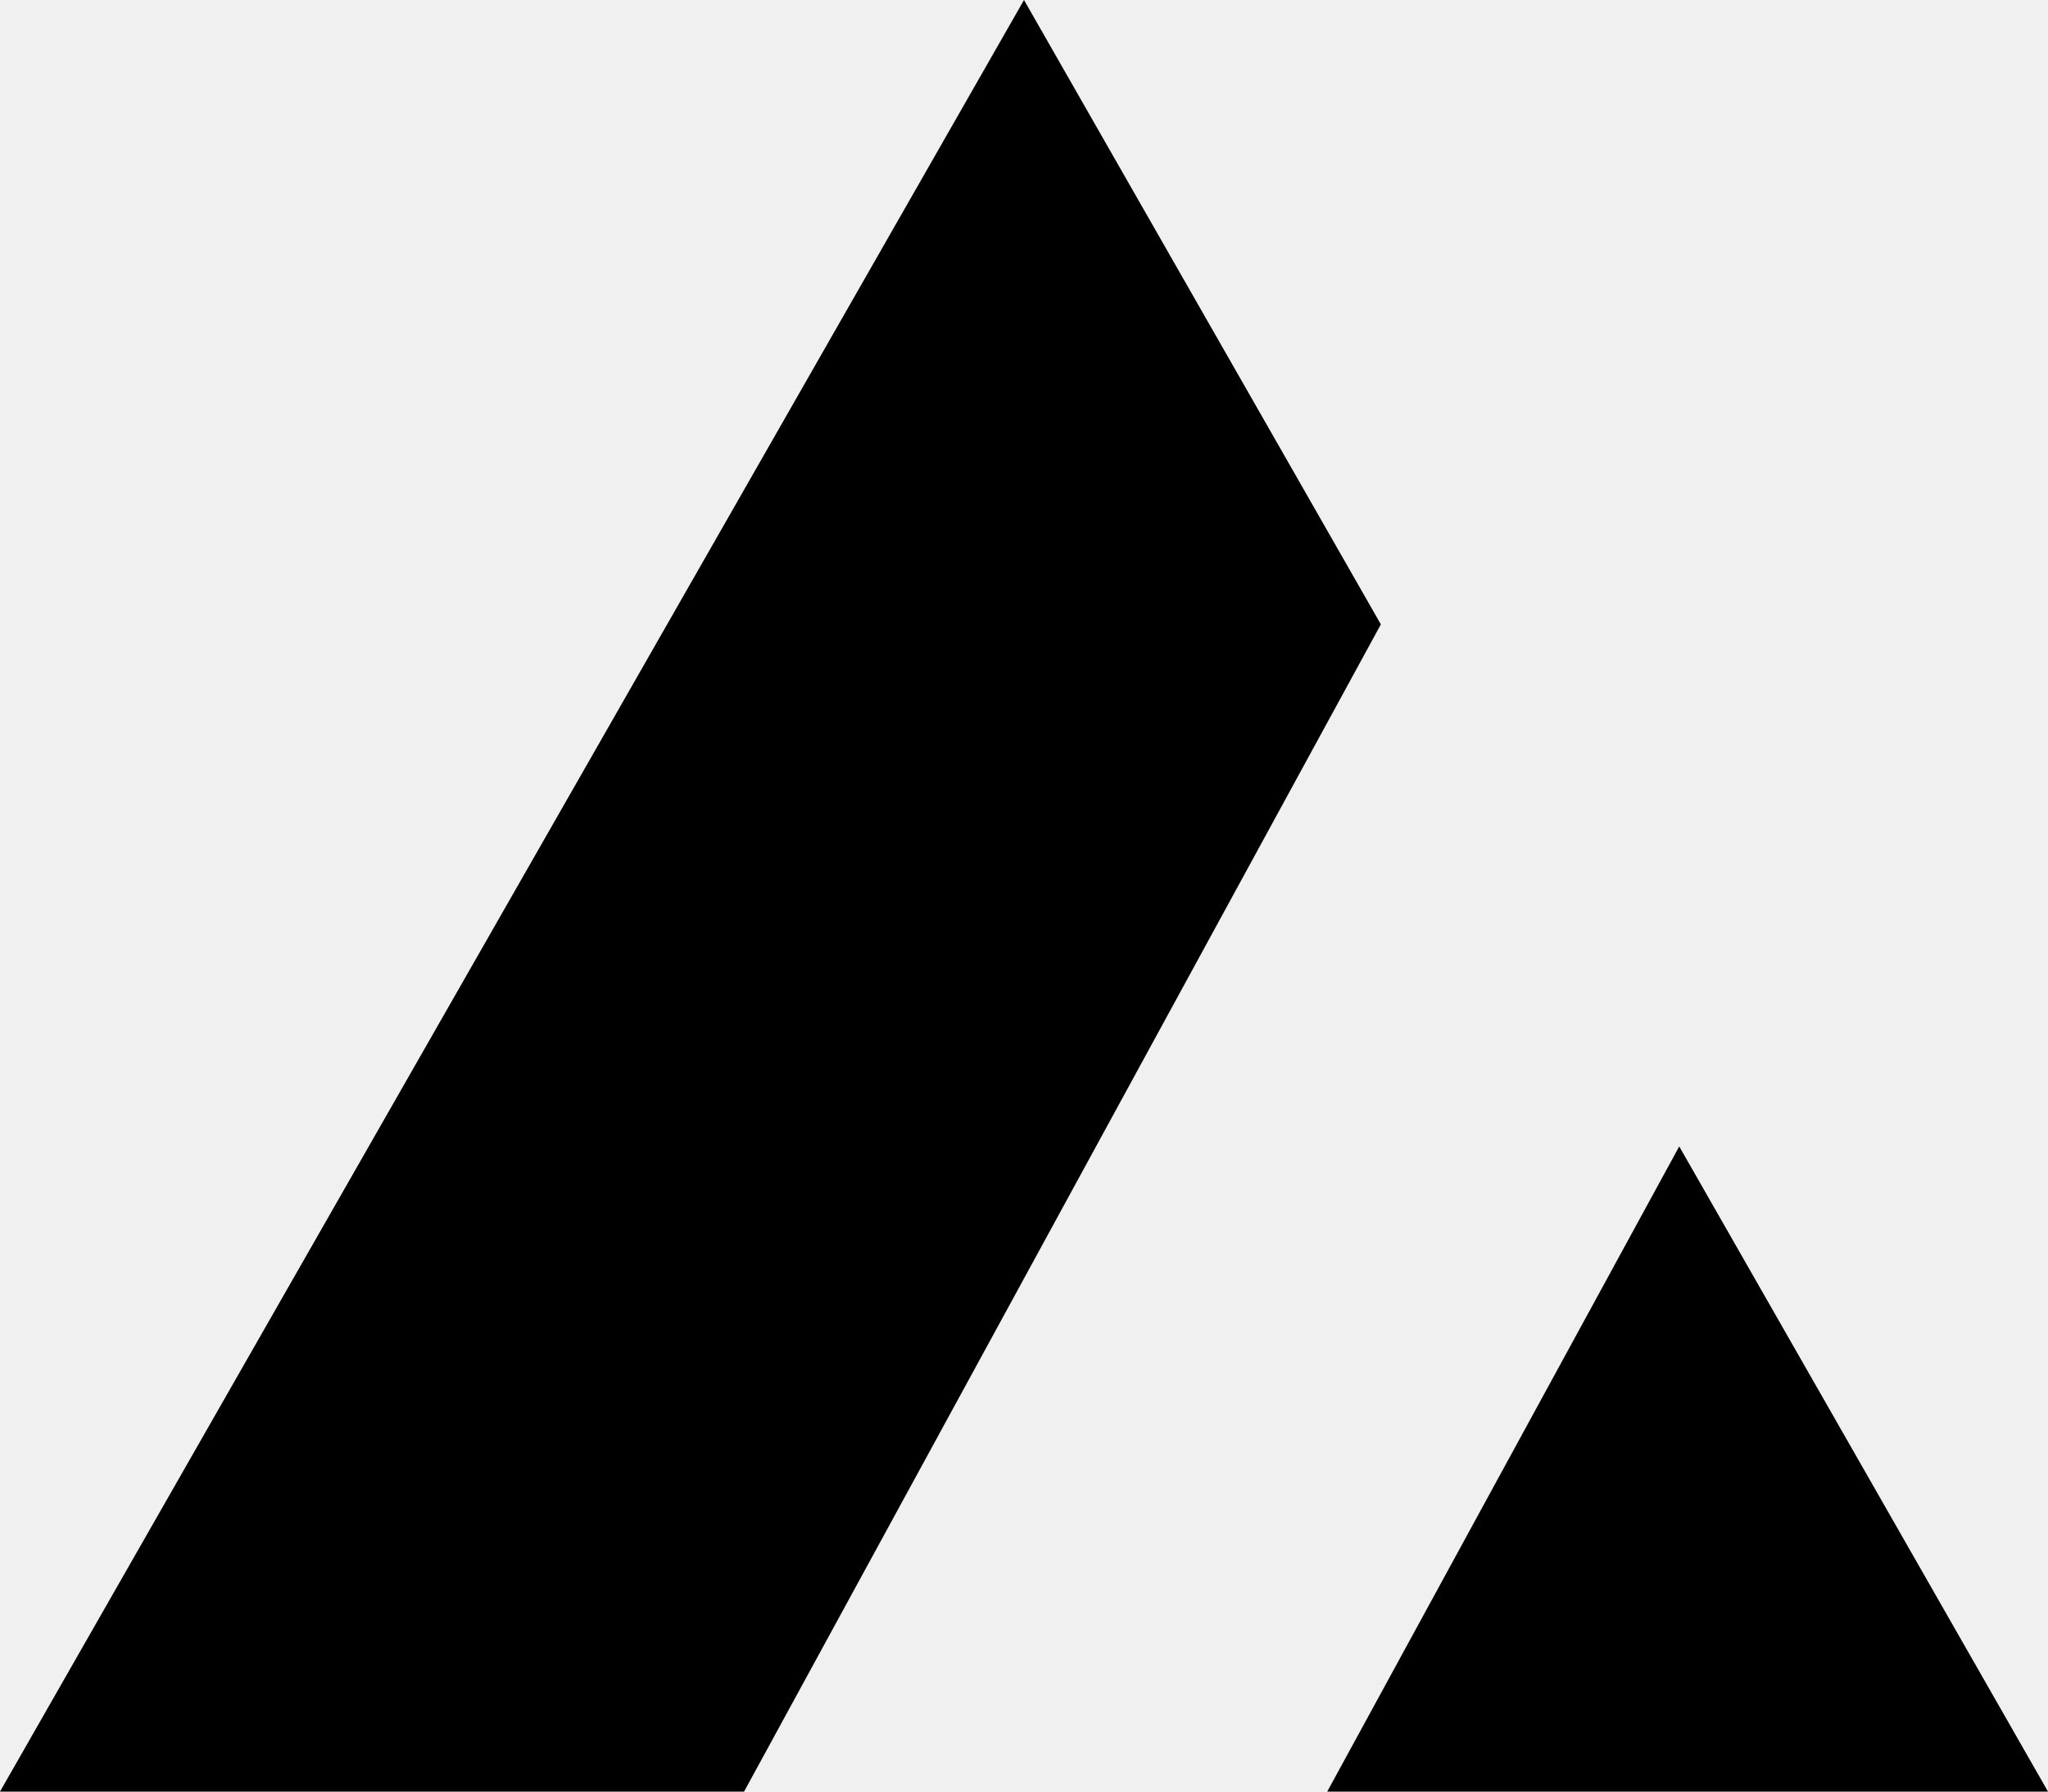
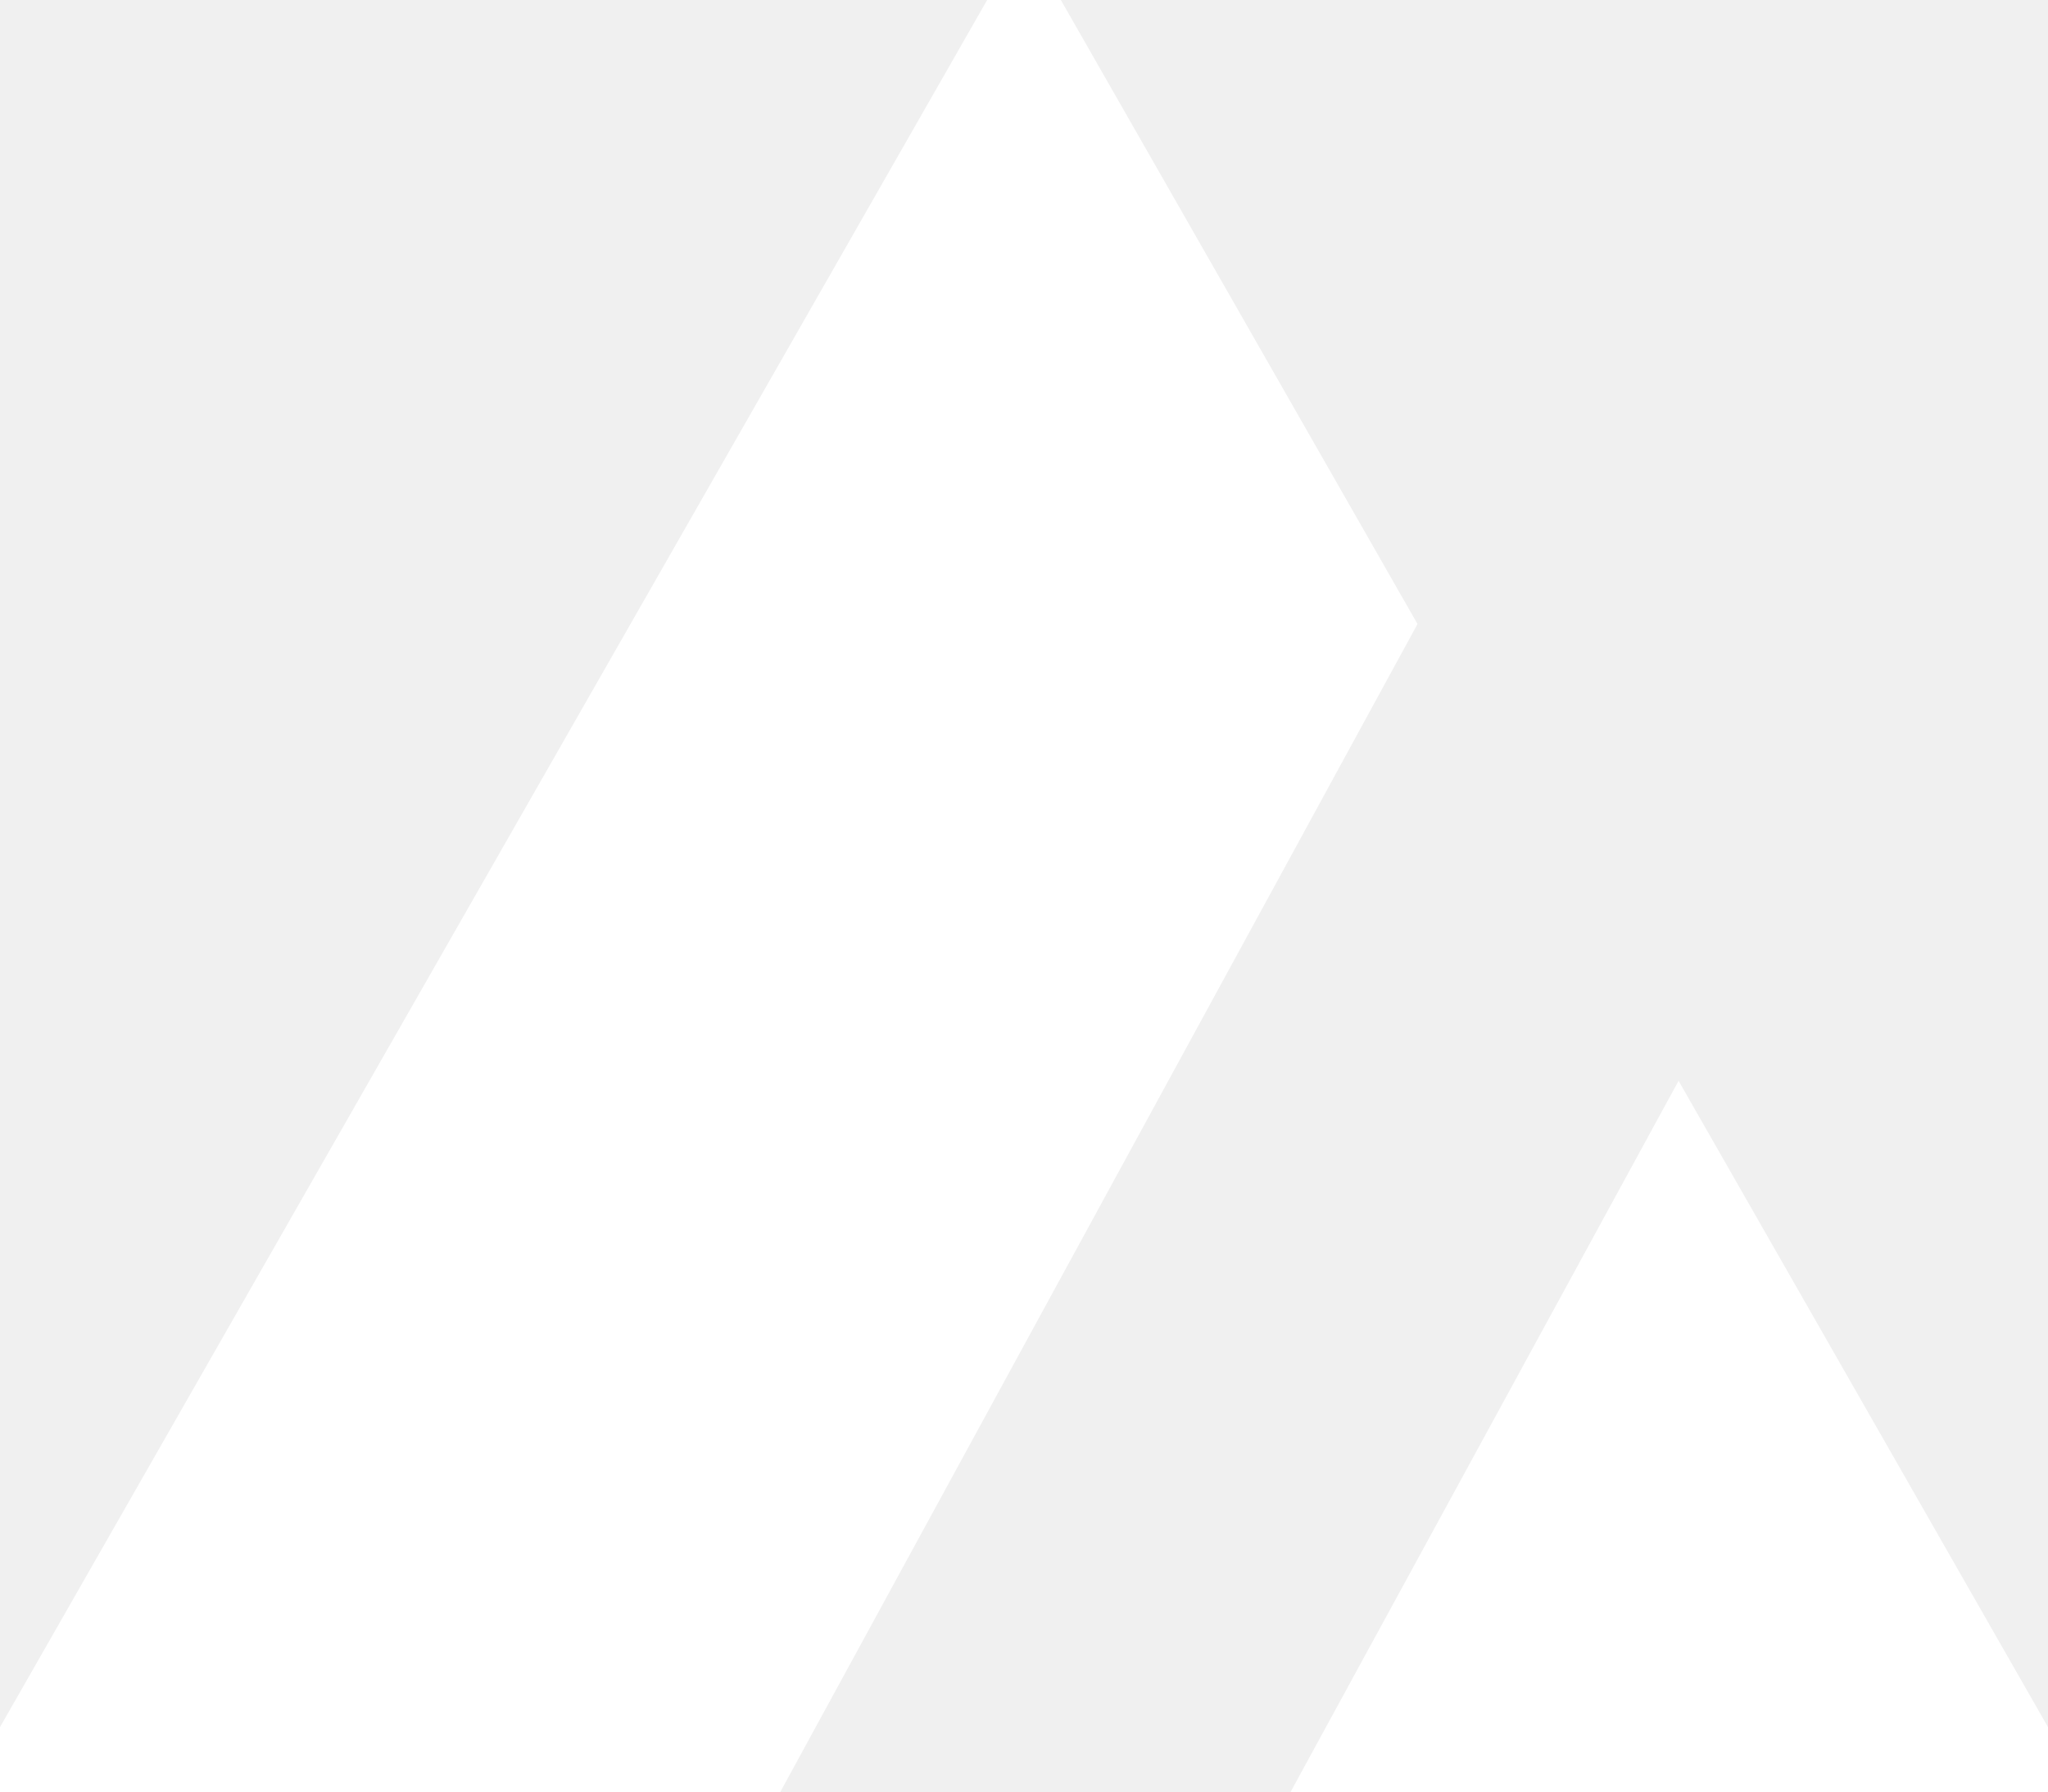
- <svg xmlns="http://www.w3.org/2000/svg" aria-label="Acme Store logo" viewBox="0 0 32 28" class="h-4 w-4 fill-white dark:fill-white h-[16px] w-[16px]">
+ <svg xmlns="http://www.w3.org/2000/svg" aria-label="Acme Store logo" viewBox="0 0 32 28" stroke="white" fill="white" class="h-4 w-4 h-[16px] w-[16px]">
  <path d="M21.576 9.758L16 0L0 28H11.626L21.576 9.758Z" />
  <path d="M26.238 17.917L20.738 28H32L26.238 17.917Z" />
</svg>
